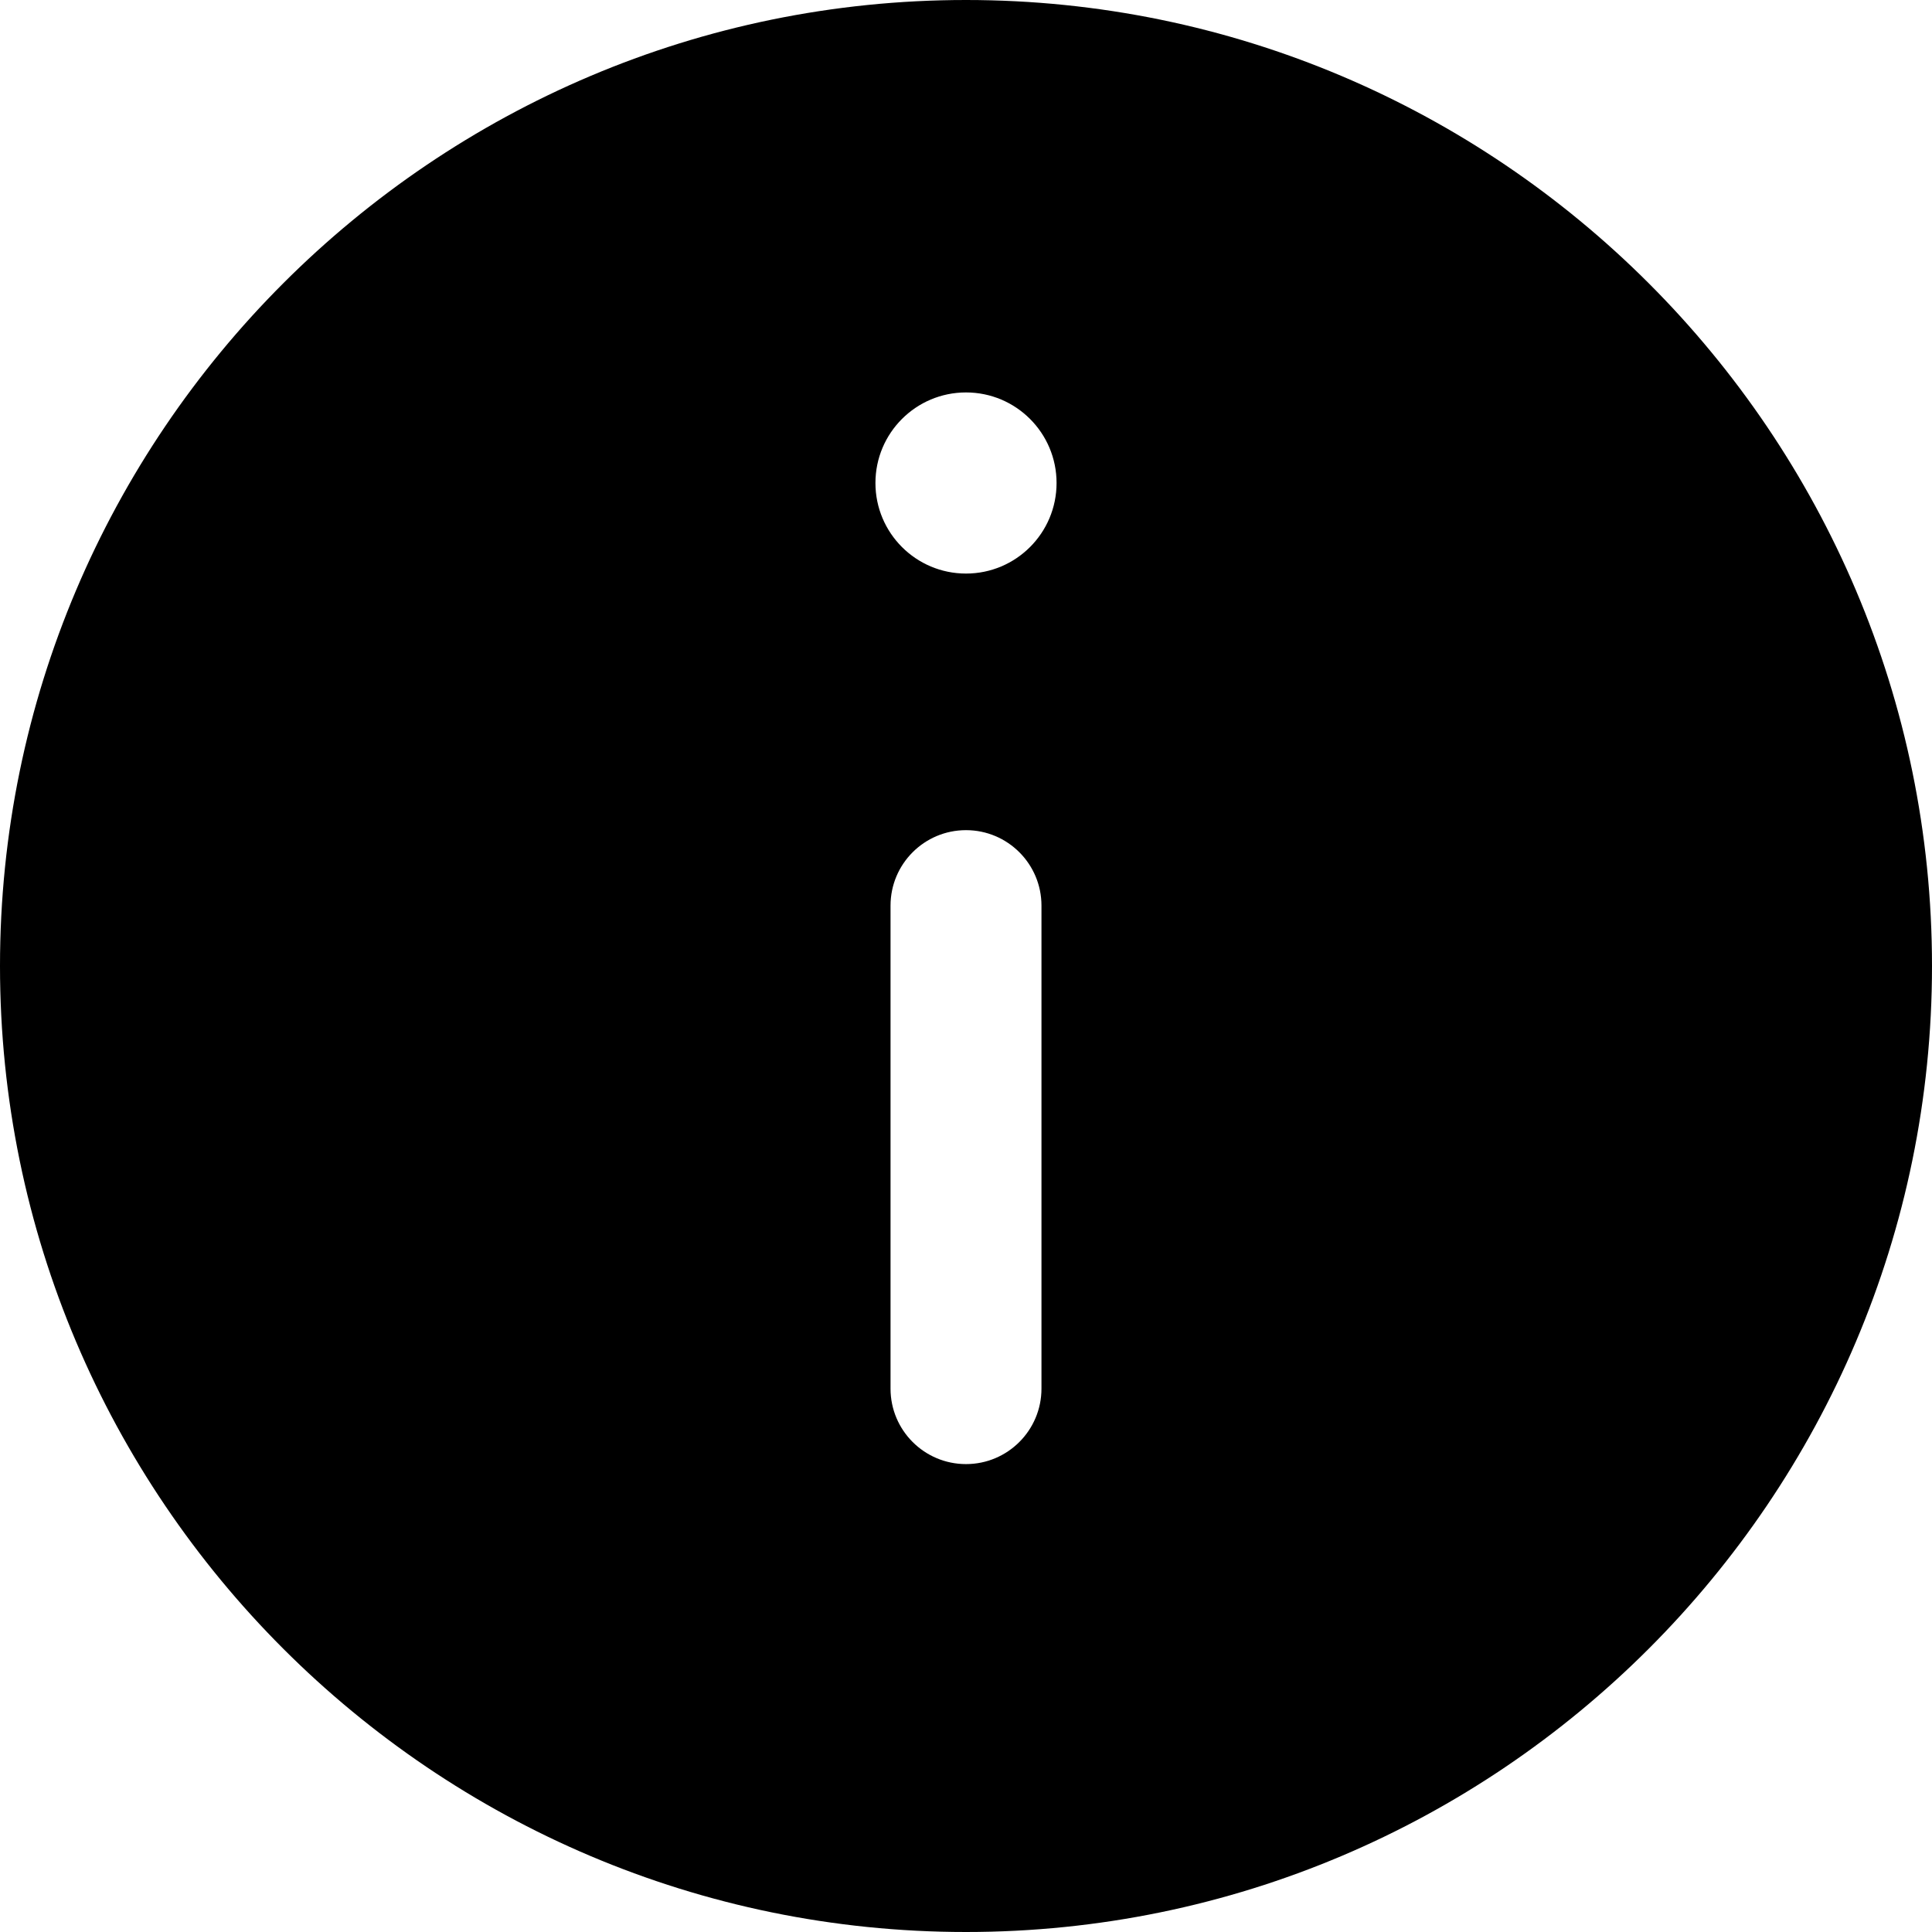
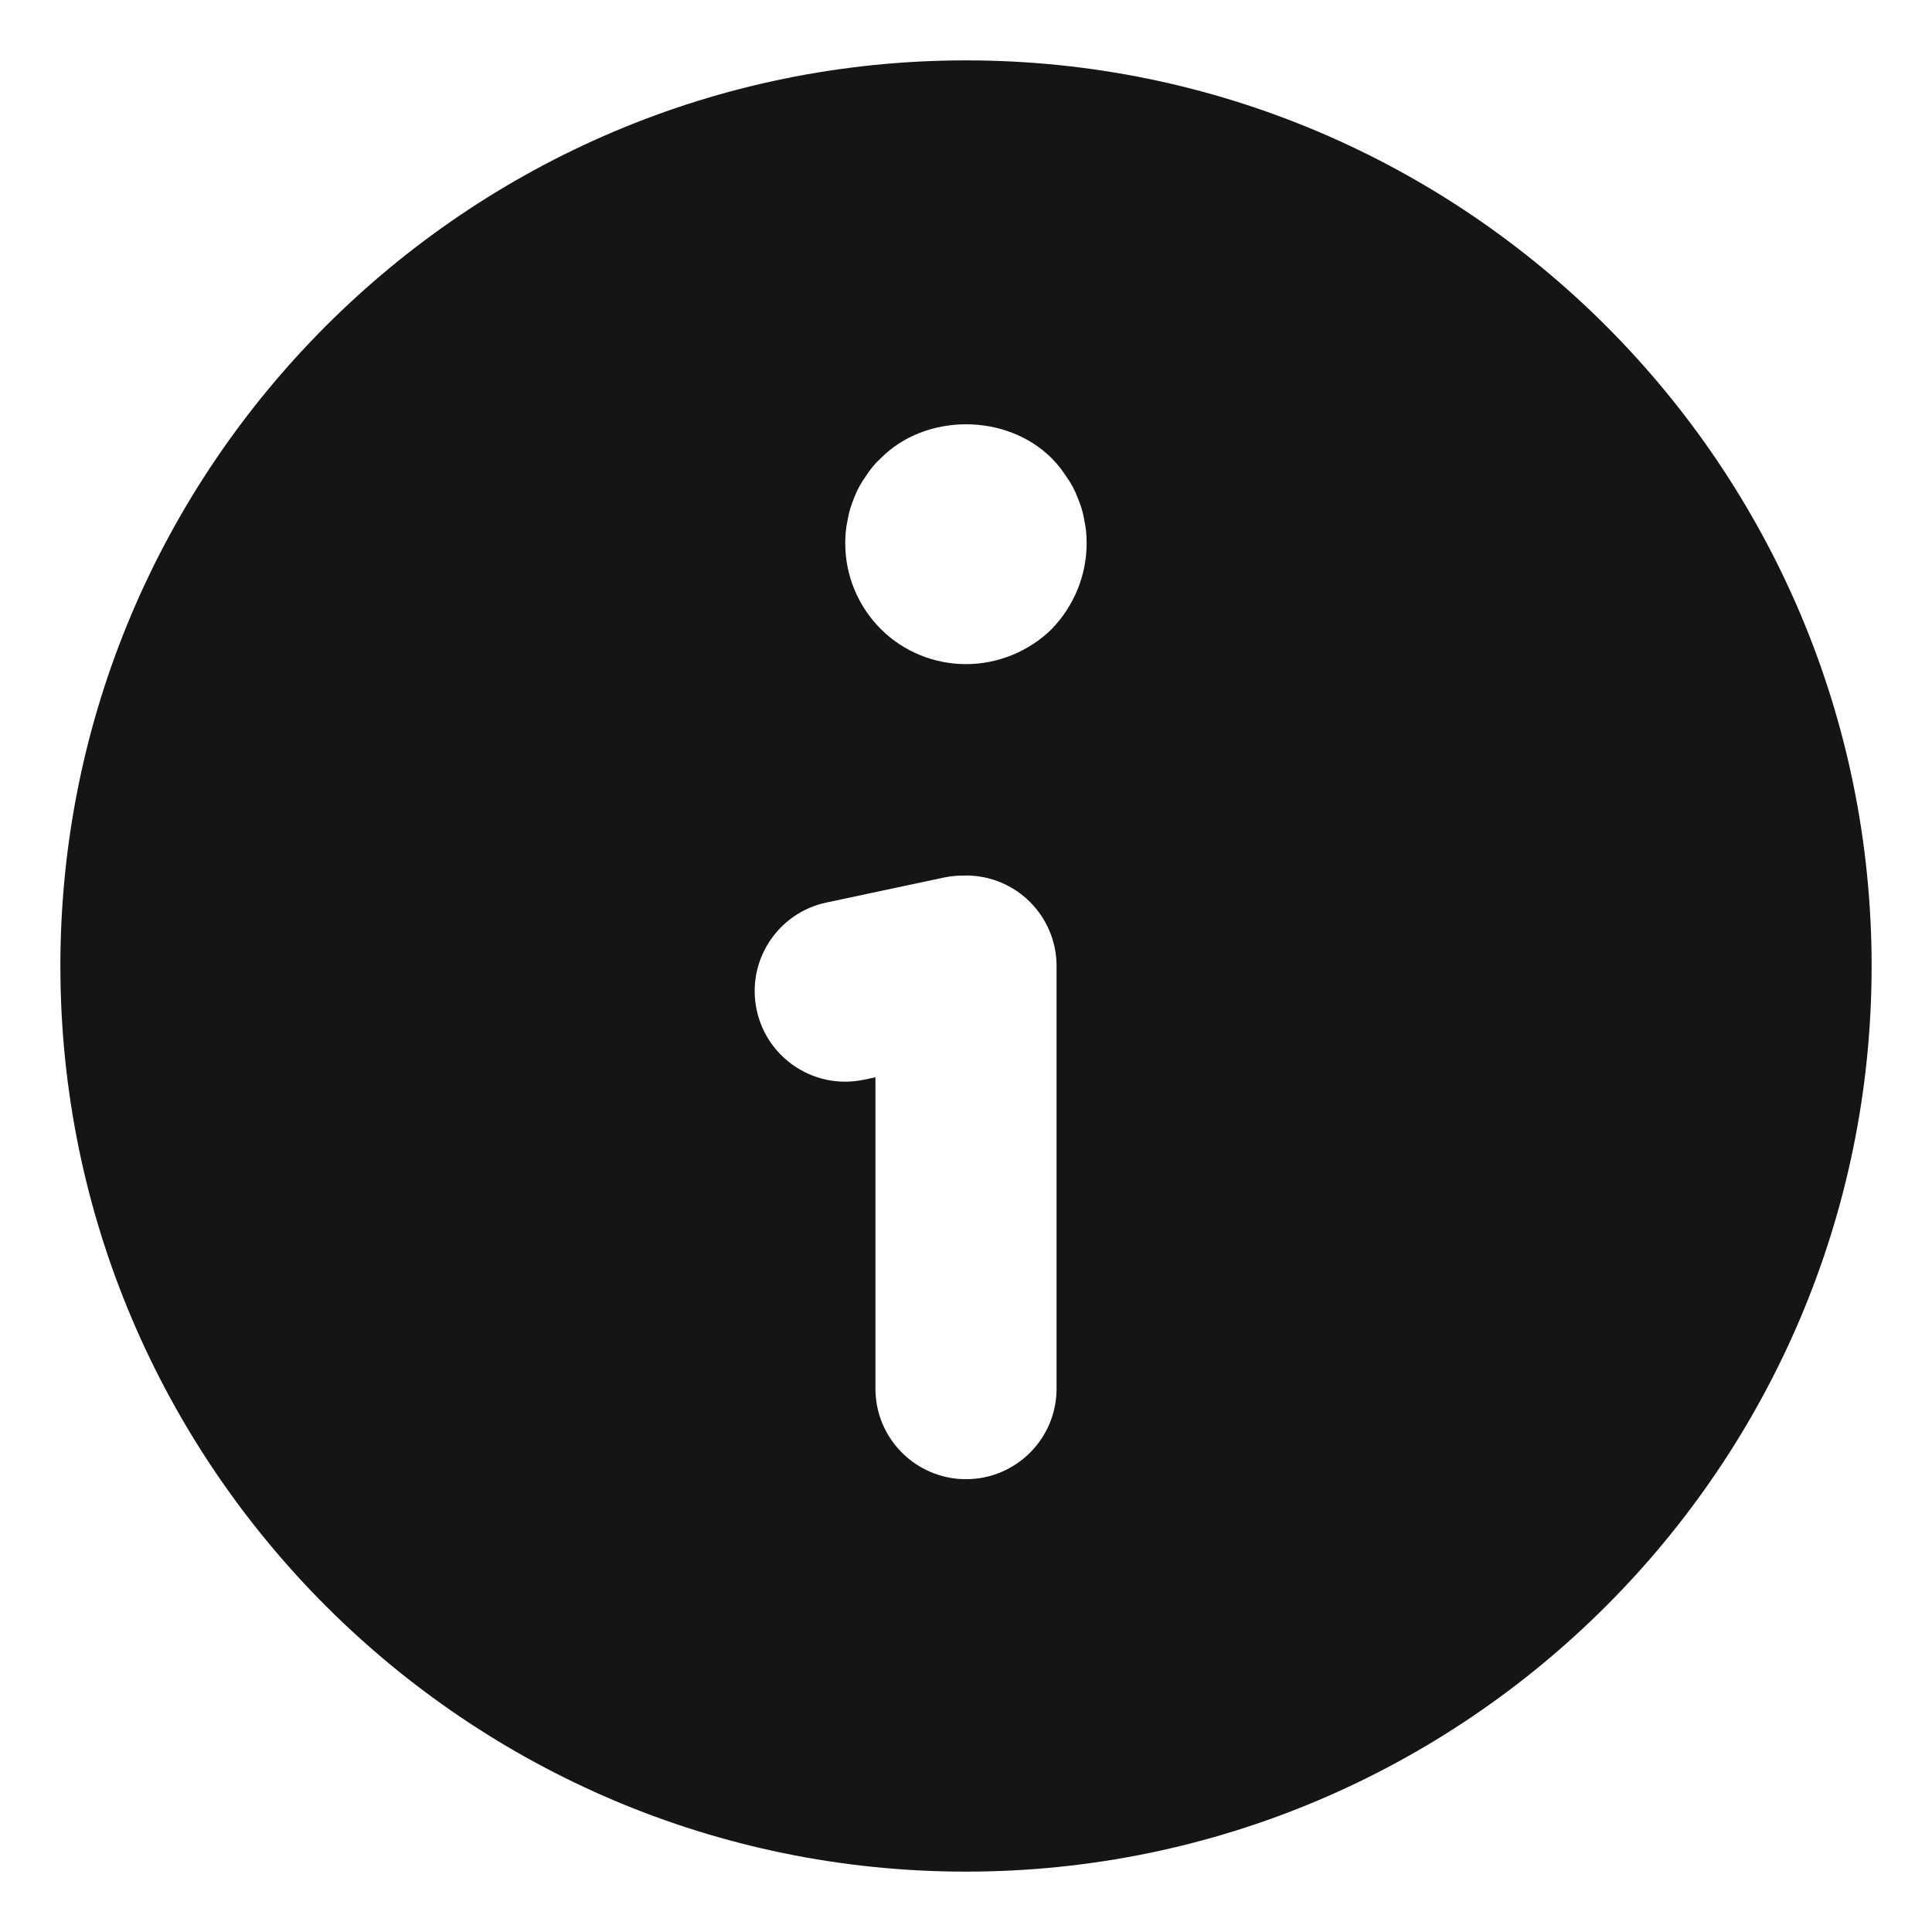
- <svg xmlns="http://www.w3.org/2000/svg" viewBox="0 0 32 32">
-   <path d="M16 0C7.178 0 0 7.178 0 16s7.178 16 16 16 16-7.178 16-16S24.822 0 16 0Zm1.25 23a1.25 1.25 0 1 1-2.5 0v-8a1.25 1.25 0 1 1 2.5 0v8ZM16 9.5a1.5 1.5 0 1 1 0-3 1.5 1.5 0 0 1 0 3Z" />
+ <svg xmlns="http://www.w3.org/2000/svg" width="32" height="32" viewBox="0 0 32 32">
+   <defs>
+     <style>.uuid-86ea5a7b-96f9-4659-8f32-56261ca57336{fill:none;}.uuid-43977fe1-433b-43a5-85fb-d44480c4e91c{fill:#151515;}</style>
+   </defs>
+   <g id="uuid-7c53950c-0adc-496d-b01c-d0c58185585a">
+     <rect class="uuid-86ea5a7b-96f9-4659-8f32-56261ca57336" width="32" height="32" />
+   </g>
+   <g id="uuid-1c983630-0f81-44b7-80bb-df21c81d5008">
+     <path class="uuid-43977fe1-433b-43a5-85fb-d44480c4e91c" d="M16,1C7.729,1,1,7.729,1,16s6.729,15,15,15,15-6.729,15-15S24.271,1,16,1ZM17.5,23c0,.829-.672,1.5-1.5,1.5s-1.5-.671-1.5-1.5v-5.157l-.188.04c-.105.022-.211.033-.314.033-.692,0-1.315-.483-1.465-1.188-.173-.81.345-1.607,1.154-1.779l1.956-.416c.112-.024.223-.032.333-.03.008-0.0.016-.002.024-.002.828,0,1.5.671,1.5,1.5v7ZM17.42,10.42c-.38.37-.89.58-1.42.58s-1.04-.21-1.41-.58c-.38-.38-.59-.89-.59-1.42,0-.13.01-.26.04-.39.02-.13.06-.25.109-.37.051-.13.11-.24.19-.35.07-.11.15-.21.25-.3.74-.75,2.08-.75,2.83,0,.09.09.17.19.24.3.08.11.14.22.189.35.05.12.09.24.11.37.03.13.04.26.04.39,0,.53-.21,1.04-.58,1.42Z" />
+   </g>
</svg>
